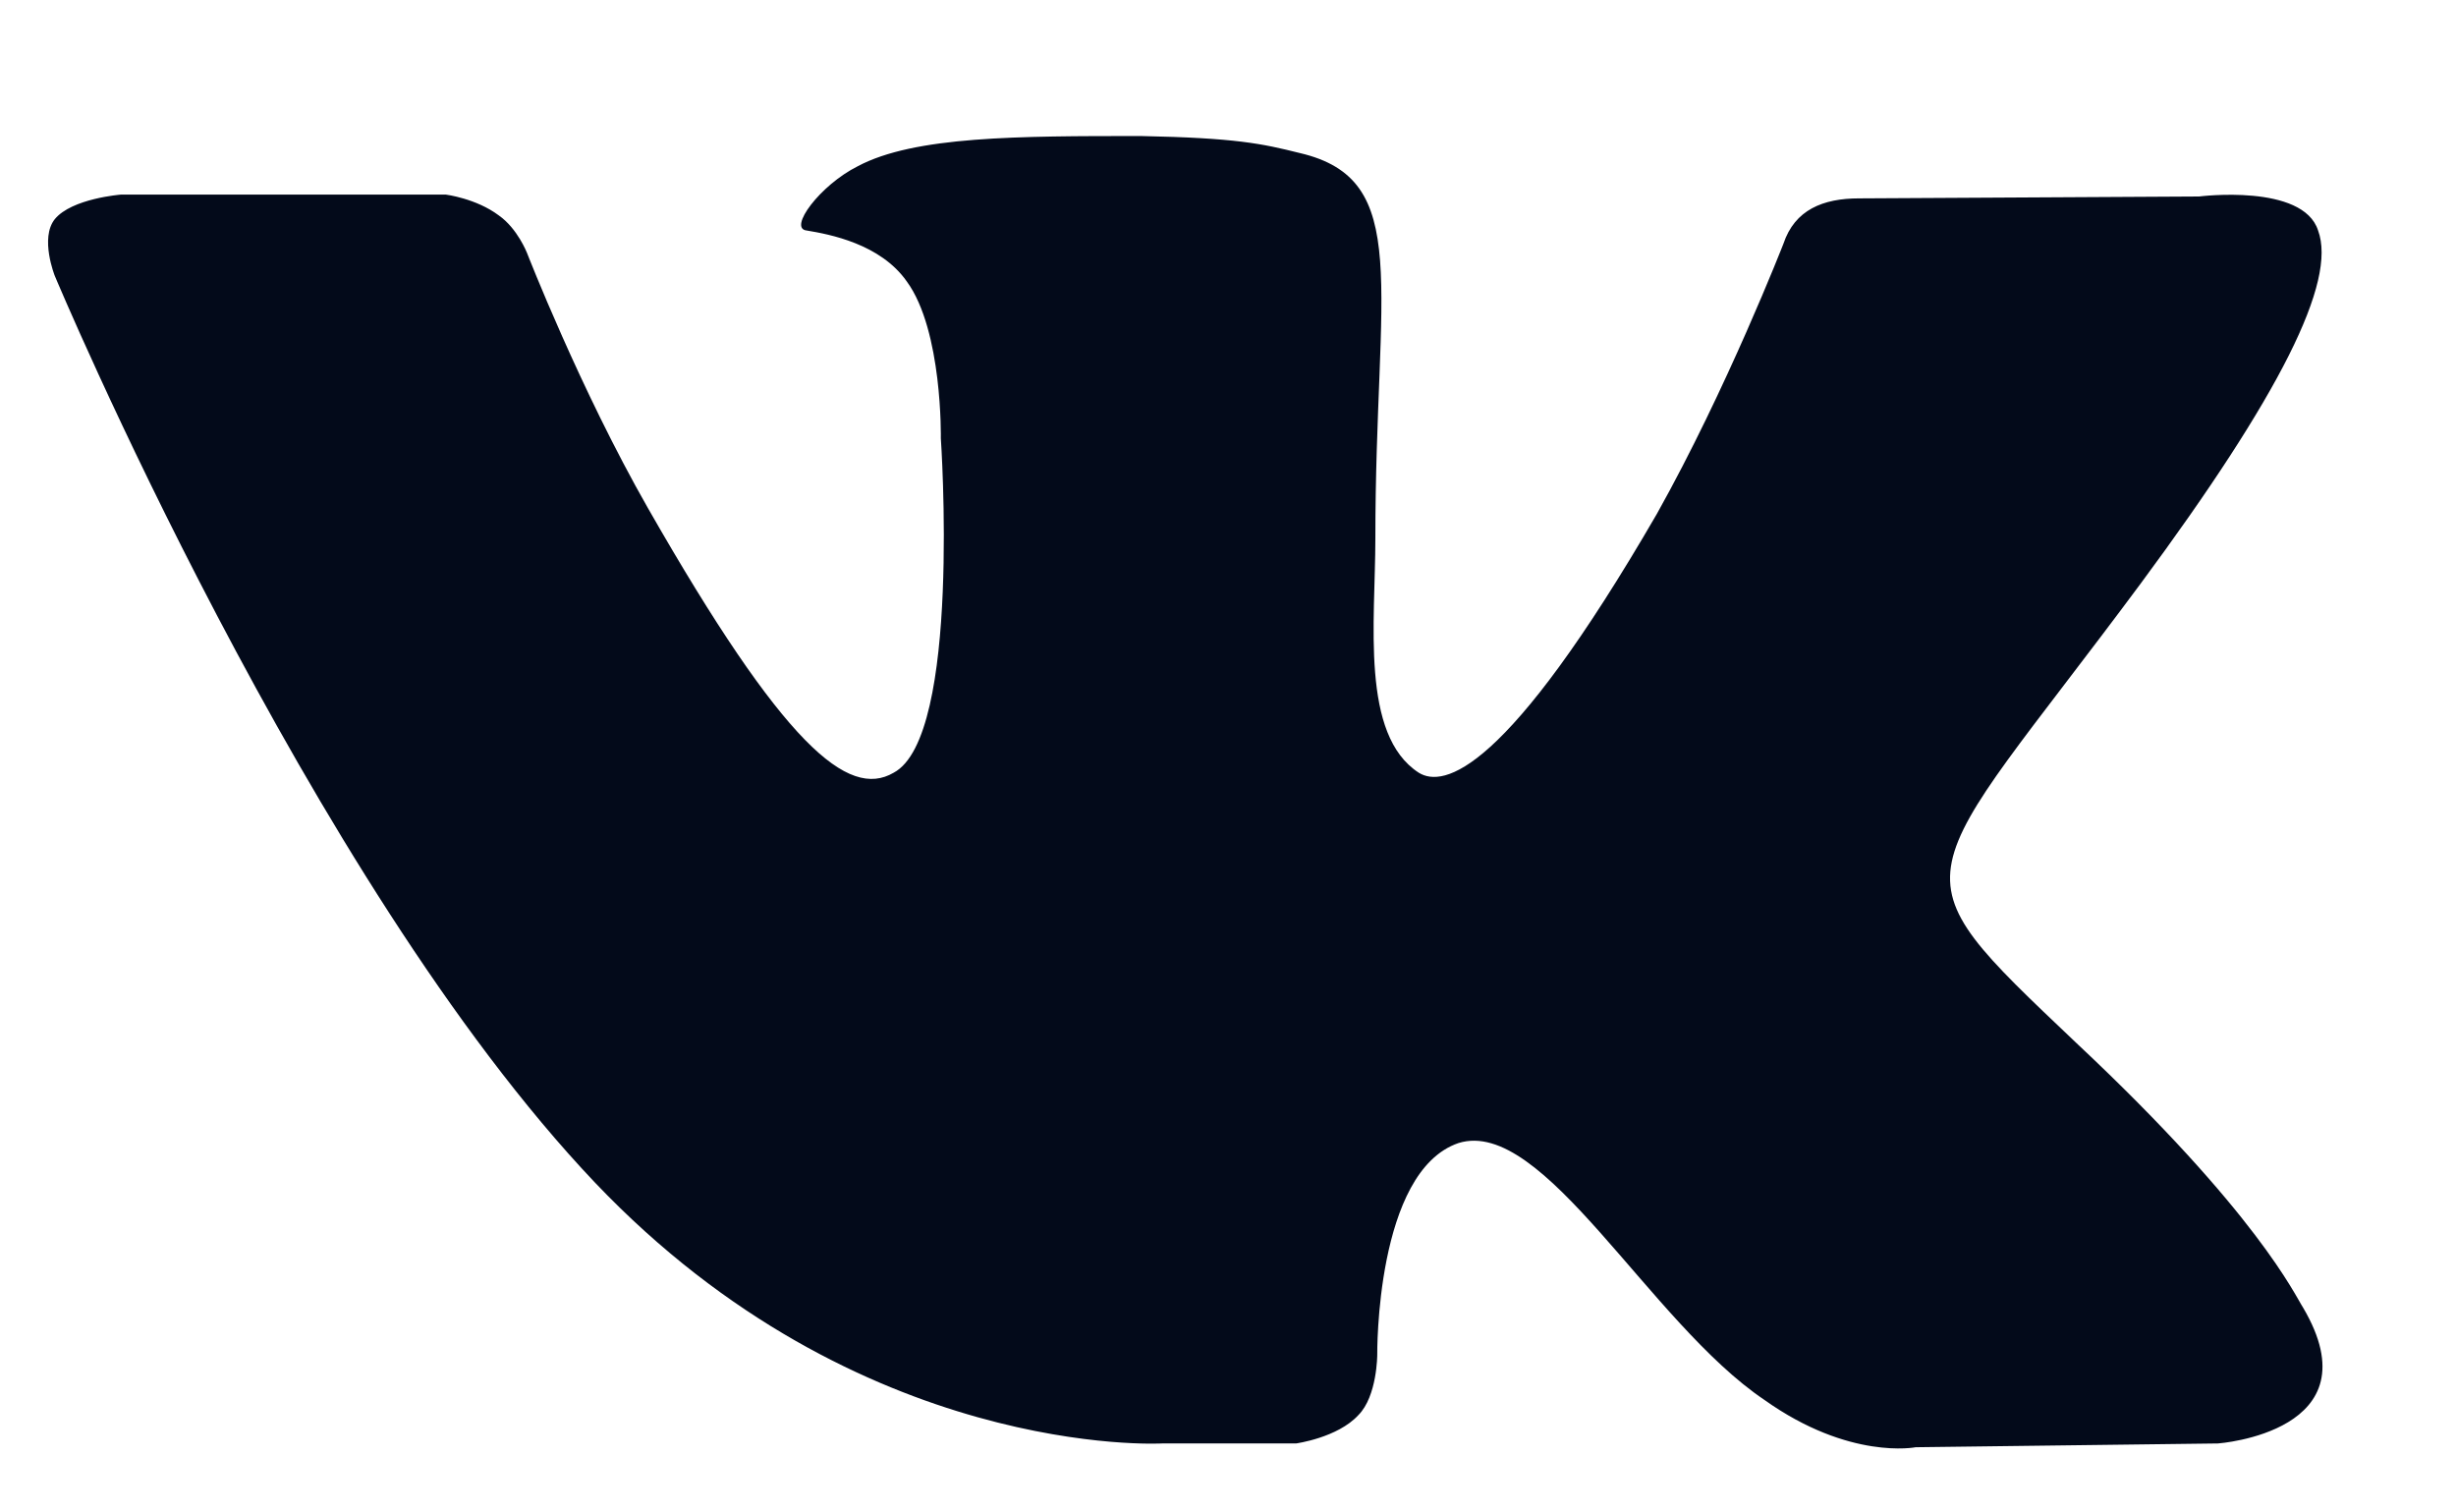
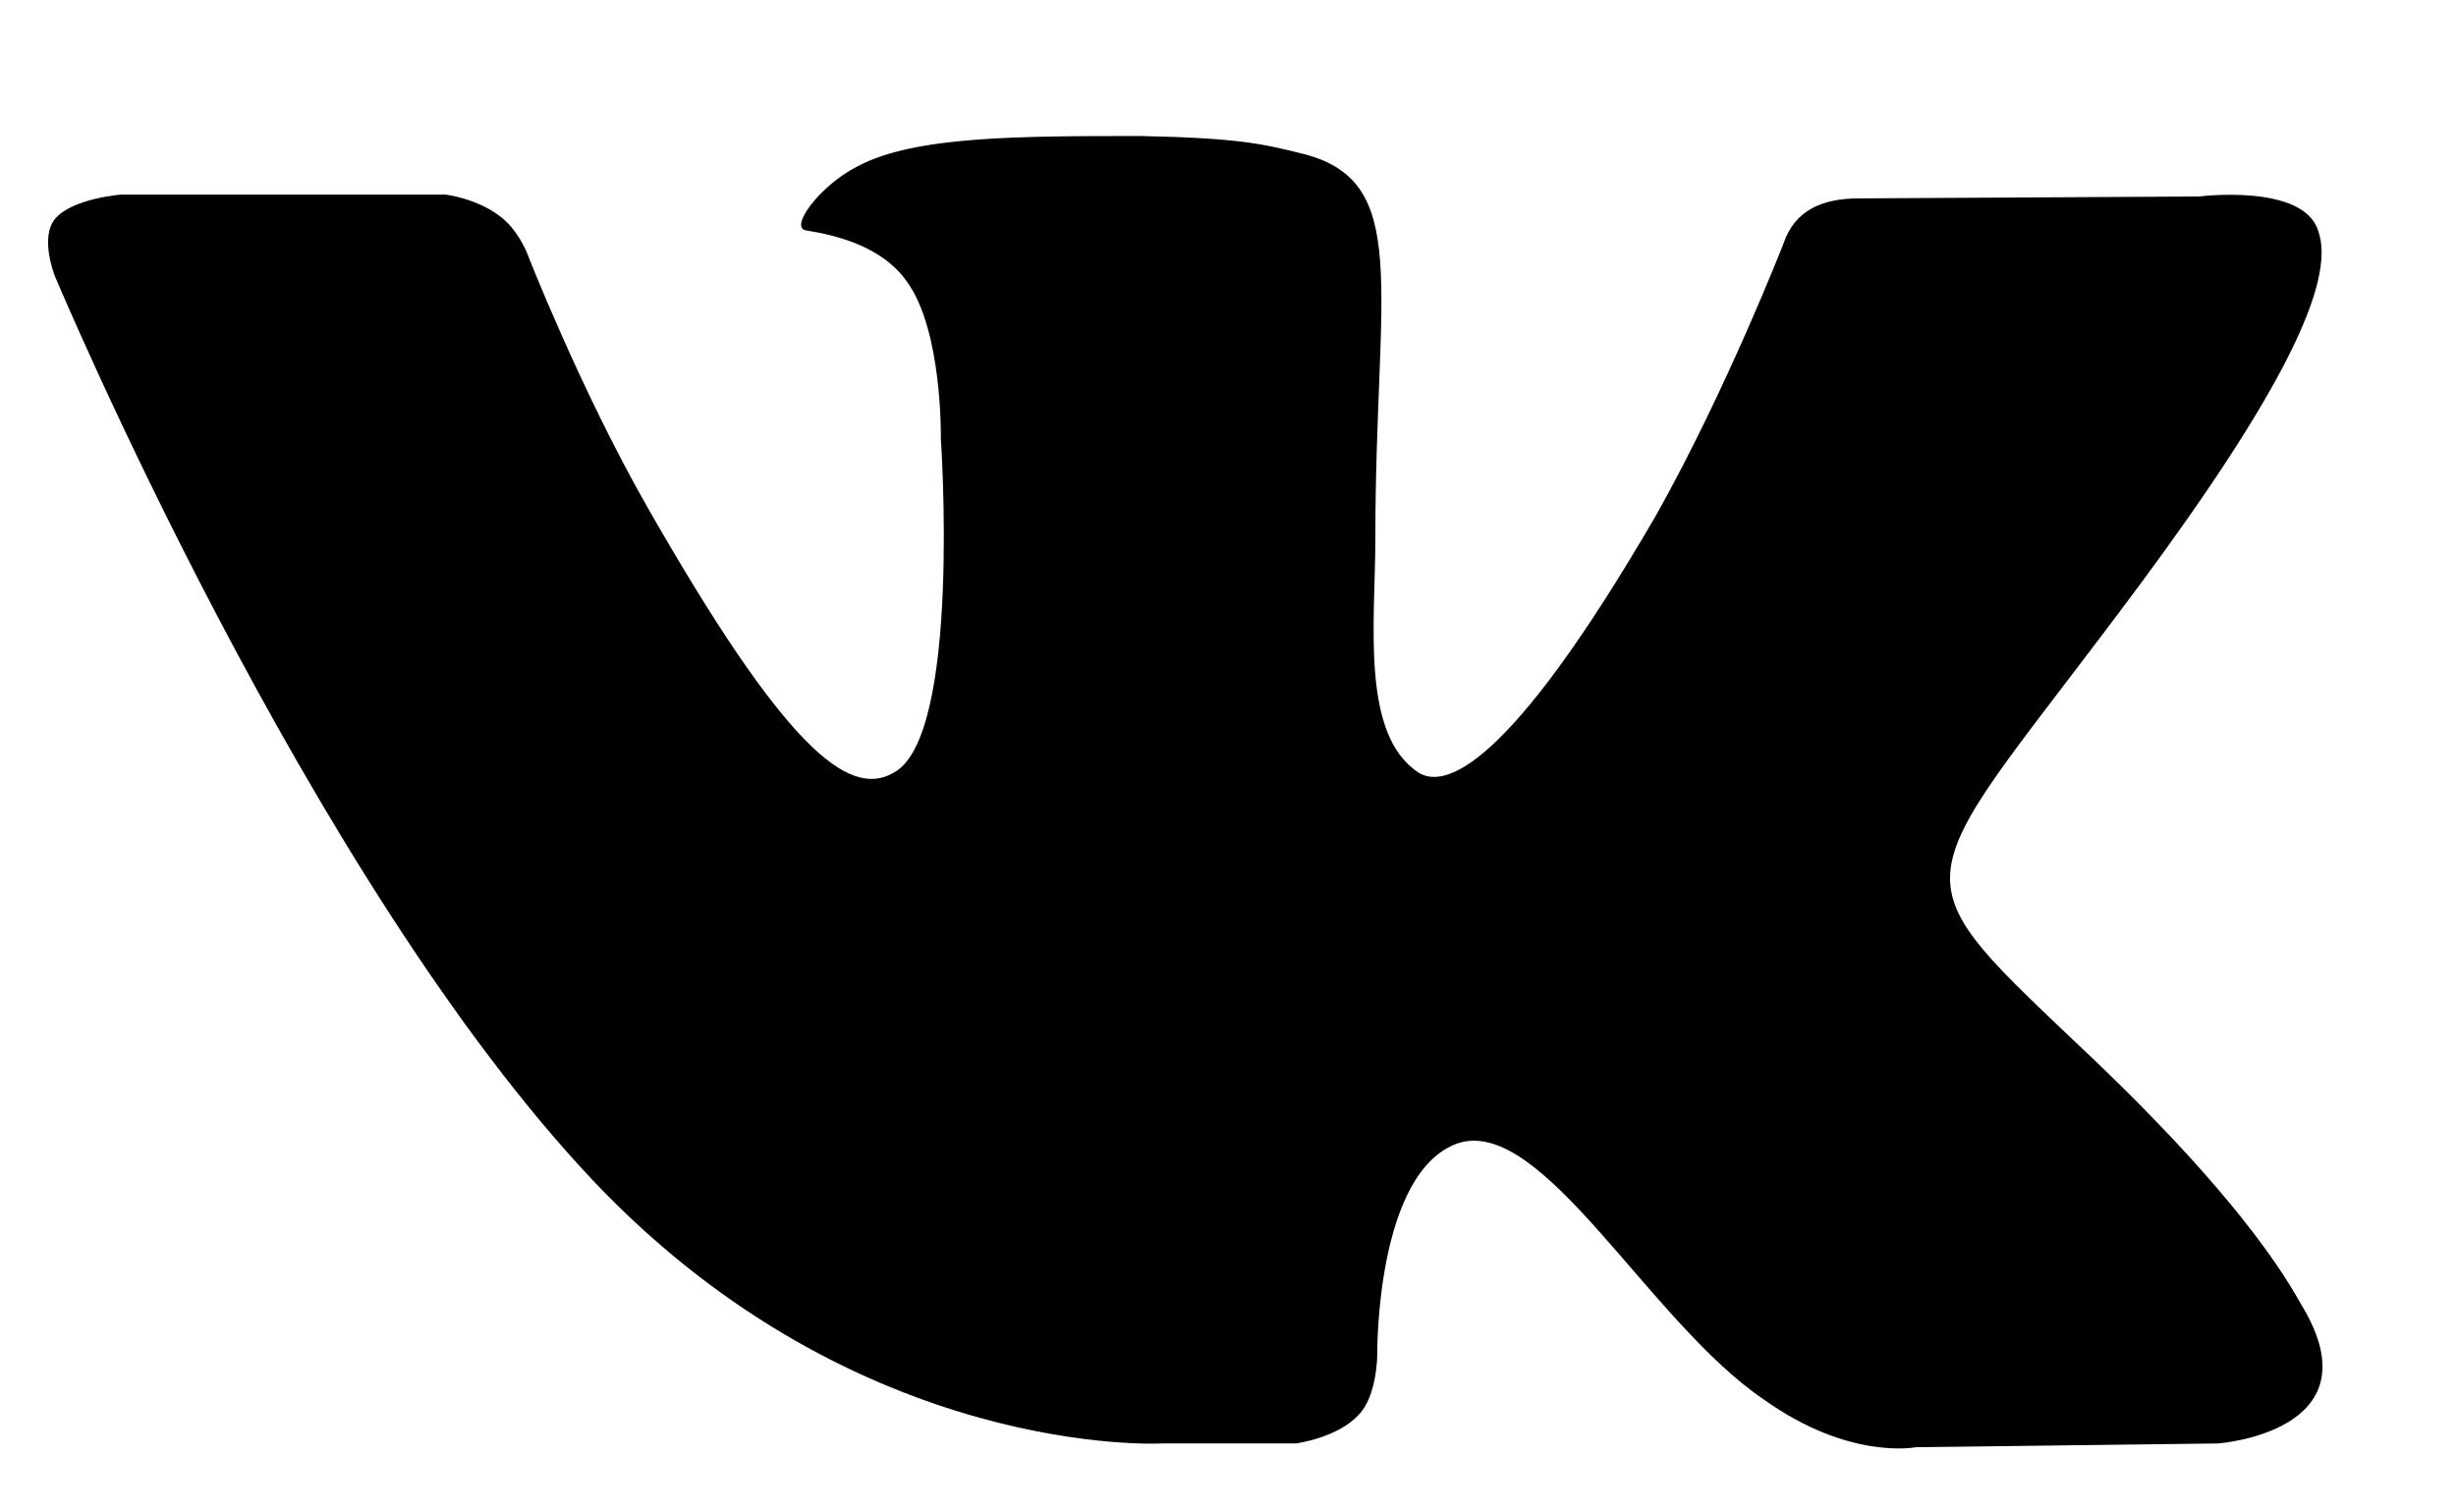
- <svg xmlns="http://www.w3.org/2000/svg" width="13" height="8" viewBox="0 0 13 8" fill="none">
-   <path d="M7.72 6.05c.45-.14 1.01.95 1.62 1.36.45.32.8.25.8.25l1.6-.02s.84-.06.45-.72c-.04-.06-.24-.5-1.2-1.4-1-.95-.87-.8.34-2.43.74-1 1.04-1.6.94-1.87-.08-.25-.63-.18-.63-.18l-1.8.01c-.19 0-.34.06-.4.24 0 0-.3.77-.67 1.43-.8 1.38-1.13 1.45-1.26 1.37-.31-.2-.23-.8-.23-1.24 0-1.34.2-1.9-.4-2.04-.2-.05-.34-.08-.84-.09-.65 0-1.2 0-1.5.16-.2.1-.37.33-.27.34.12.02.39.07.53.27.19.26.18.83.18.83s.11 1.58-.25 1.77c-.24.14-.58-.14-1.3-1.4-.36-.63-.64-1.35-.64-1.35s-.05-.13-.15-.2c-.12-.09-.28-.11-.28-.11H.64s-.26.02-.35.13c-.08.1 0 .3 0 .3s1.34 3.2 2.86 4.8c1.4 1.47 3 1.38 3 1.38h.71s.22-.03.33-.15c.1-.1.1-.32.1-.32s-.01-.97.43-1.12Z" fill="#030A1A" />
+ <svg xmlns="http://www.w3.org/2000/svg" width="13" height="8" viewBox="0 0 13 8">
+   <path d="M7.72 6.05c.45-.14 1.01.95 1.62 1.36.45.32.8.25.8.25l1.6-.02s.84-.06.45-.72c-.04-.06-.24-.5-1.2-1.4-1-.95-.87-.8.34-2.43.74-1 1.04-1.6.94-1.87-.08-.25-.63-.18-.63-.18l-1.8.01c-.19 0-.34.06-.4.24 0 0-.3.77-.67 1.43-.8 1.38-1.13 1.45-1.26 1.37-.31-.2-.23-.8-.23-1.24 0-1.34.2-1.9-.4-2.04-.2-.05-.34-.08-.84-.09-.65 0-1.2 0-1.5.16-.2.1-.37.33-.27.34.12.02.39.07.53.27.19.26.18.83.18.83s.11 1.58-.25 1.77c-.24.14-.58-.14-1.3-1.4-.36-.63-.64-1.35-.64-1.35s-.05-.13-.15-.2c-.12-.09-.28-.11-.28-.11H.64s-.26.02-.35.13c-.08.1 0 .3 0 .3s1.34 3.2 2.86 4.8c1.4 1.47 3 1.38 3 1.38h.71s.22-.03.33-.15c.1-.1.1-.32.1-.32s-.01-.97.43-1.12Z" />
</svg>
